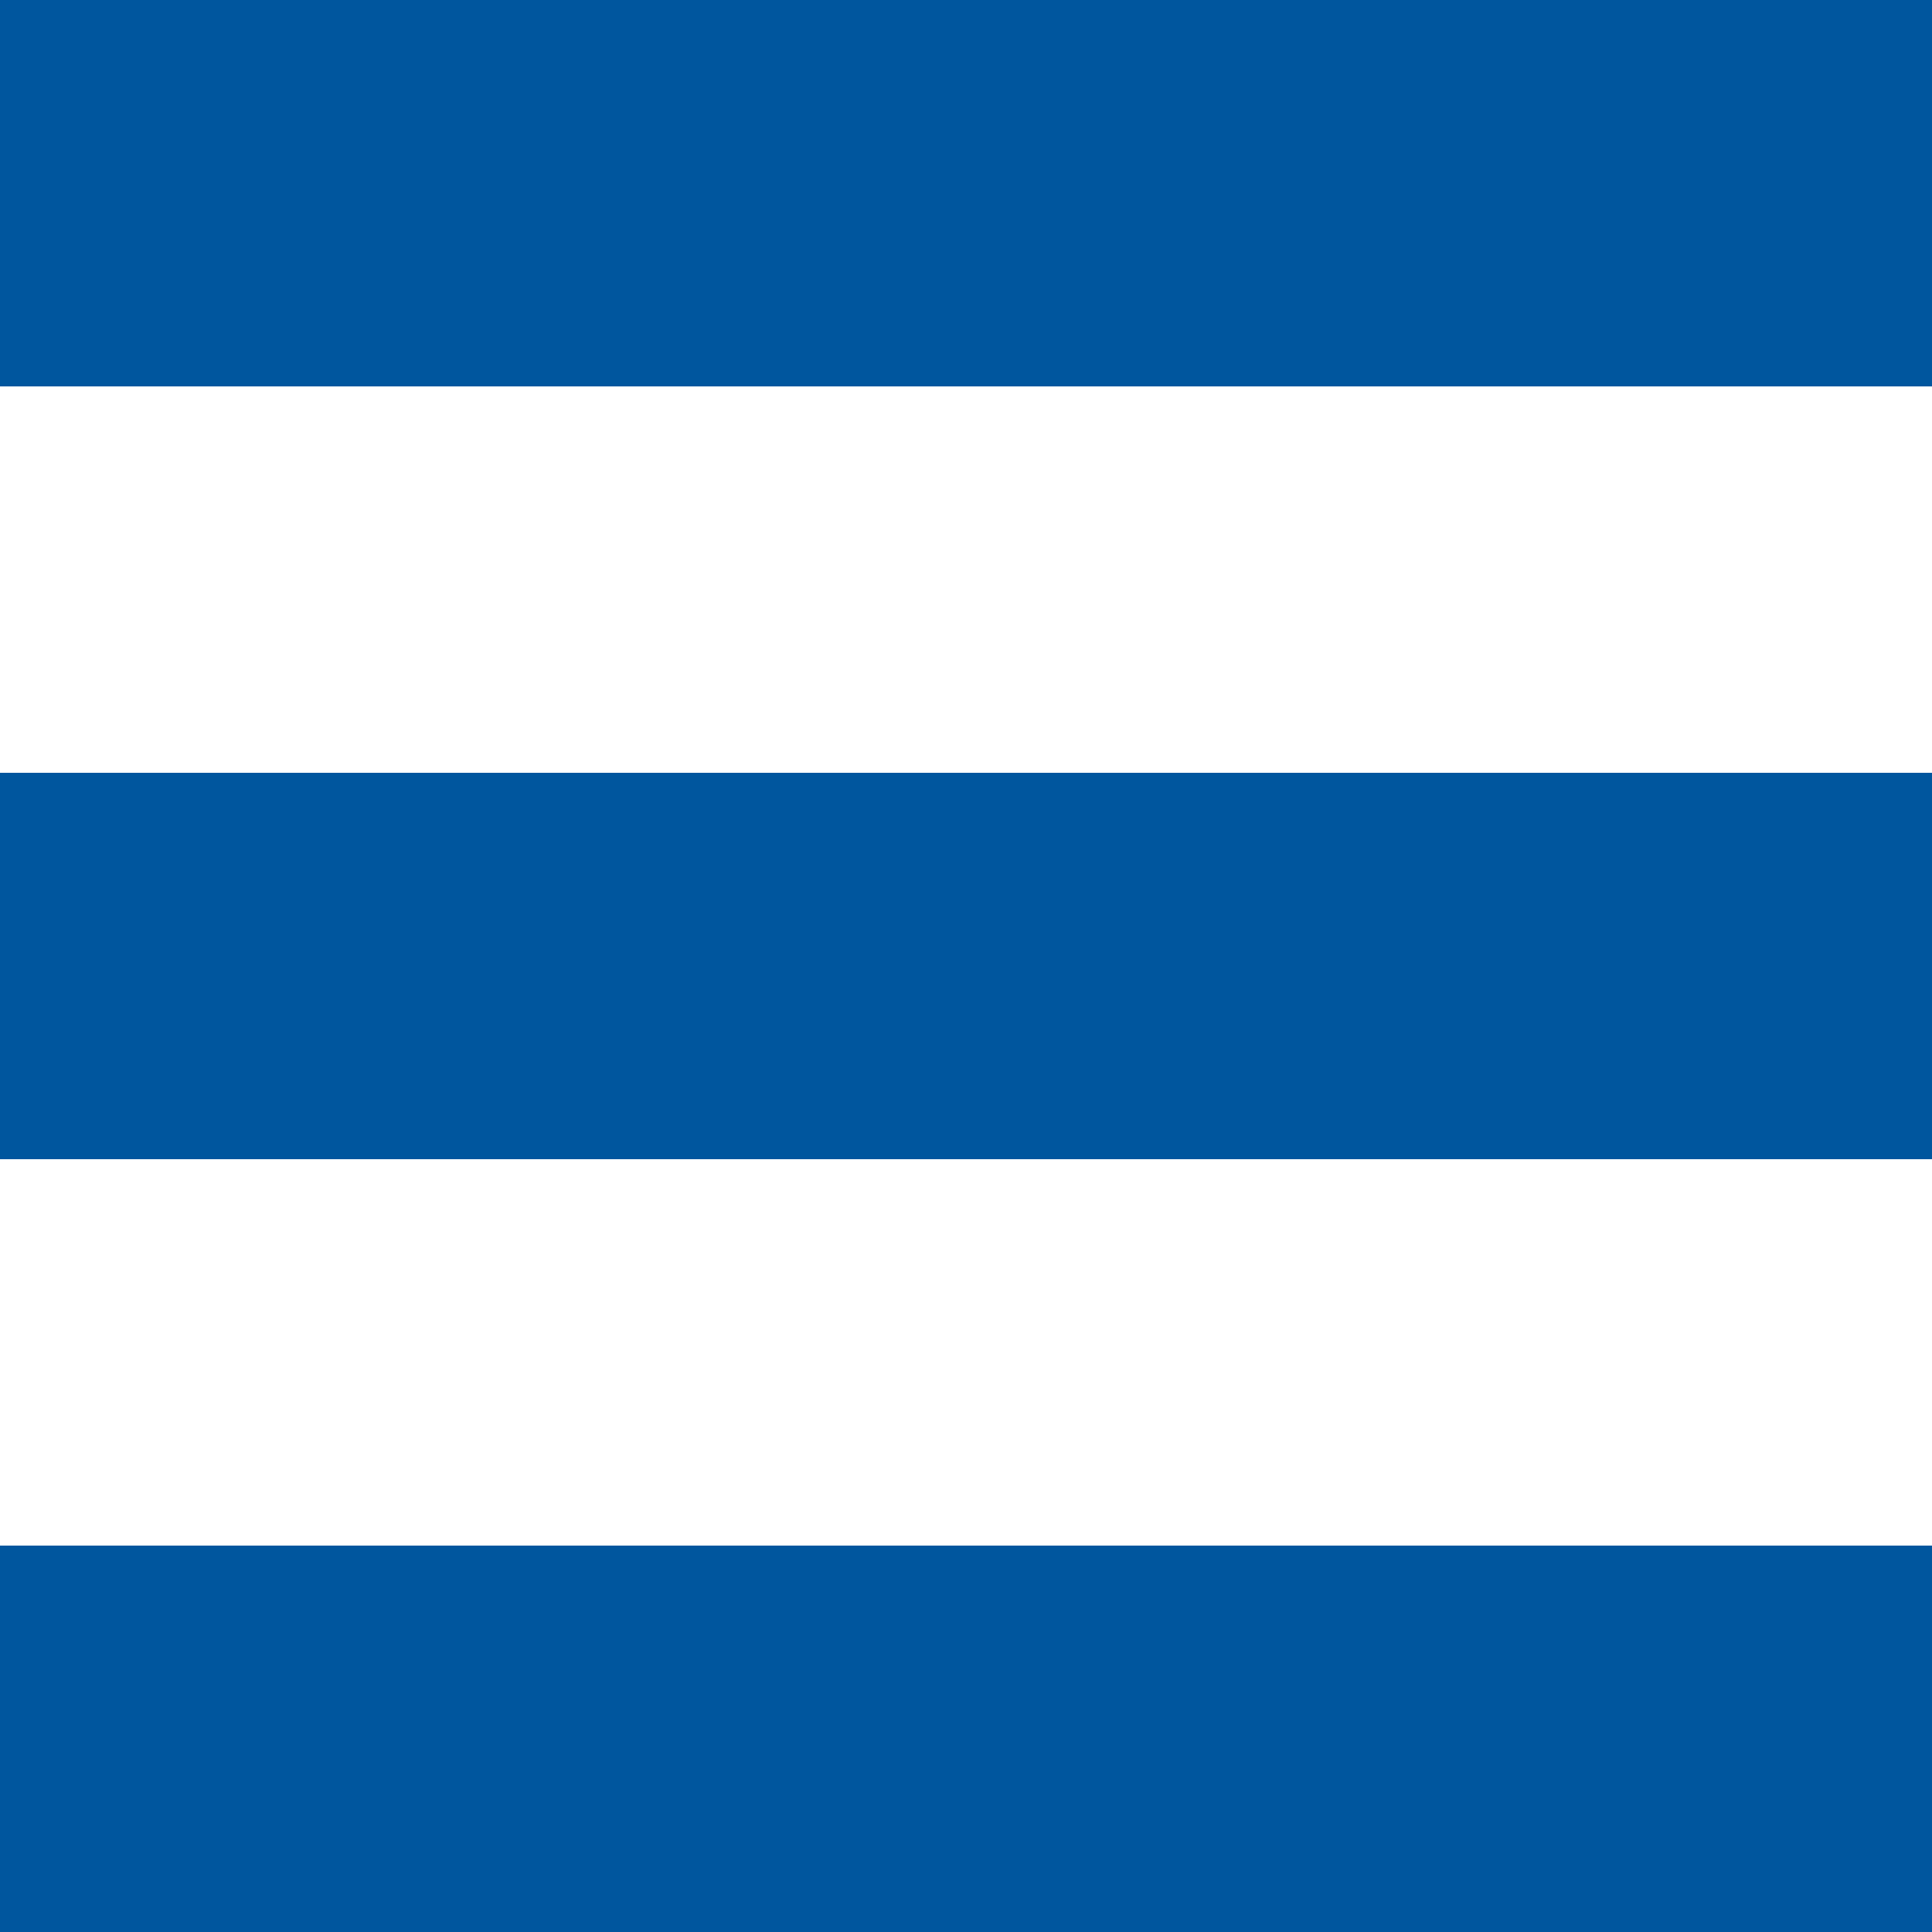
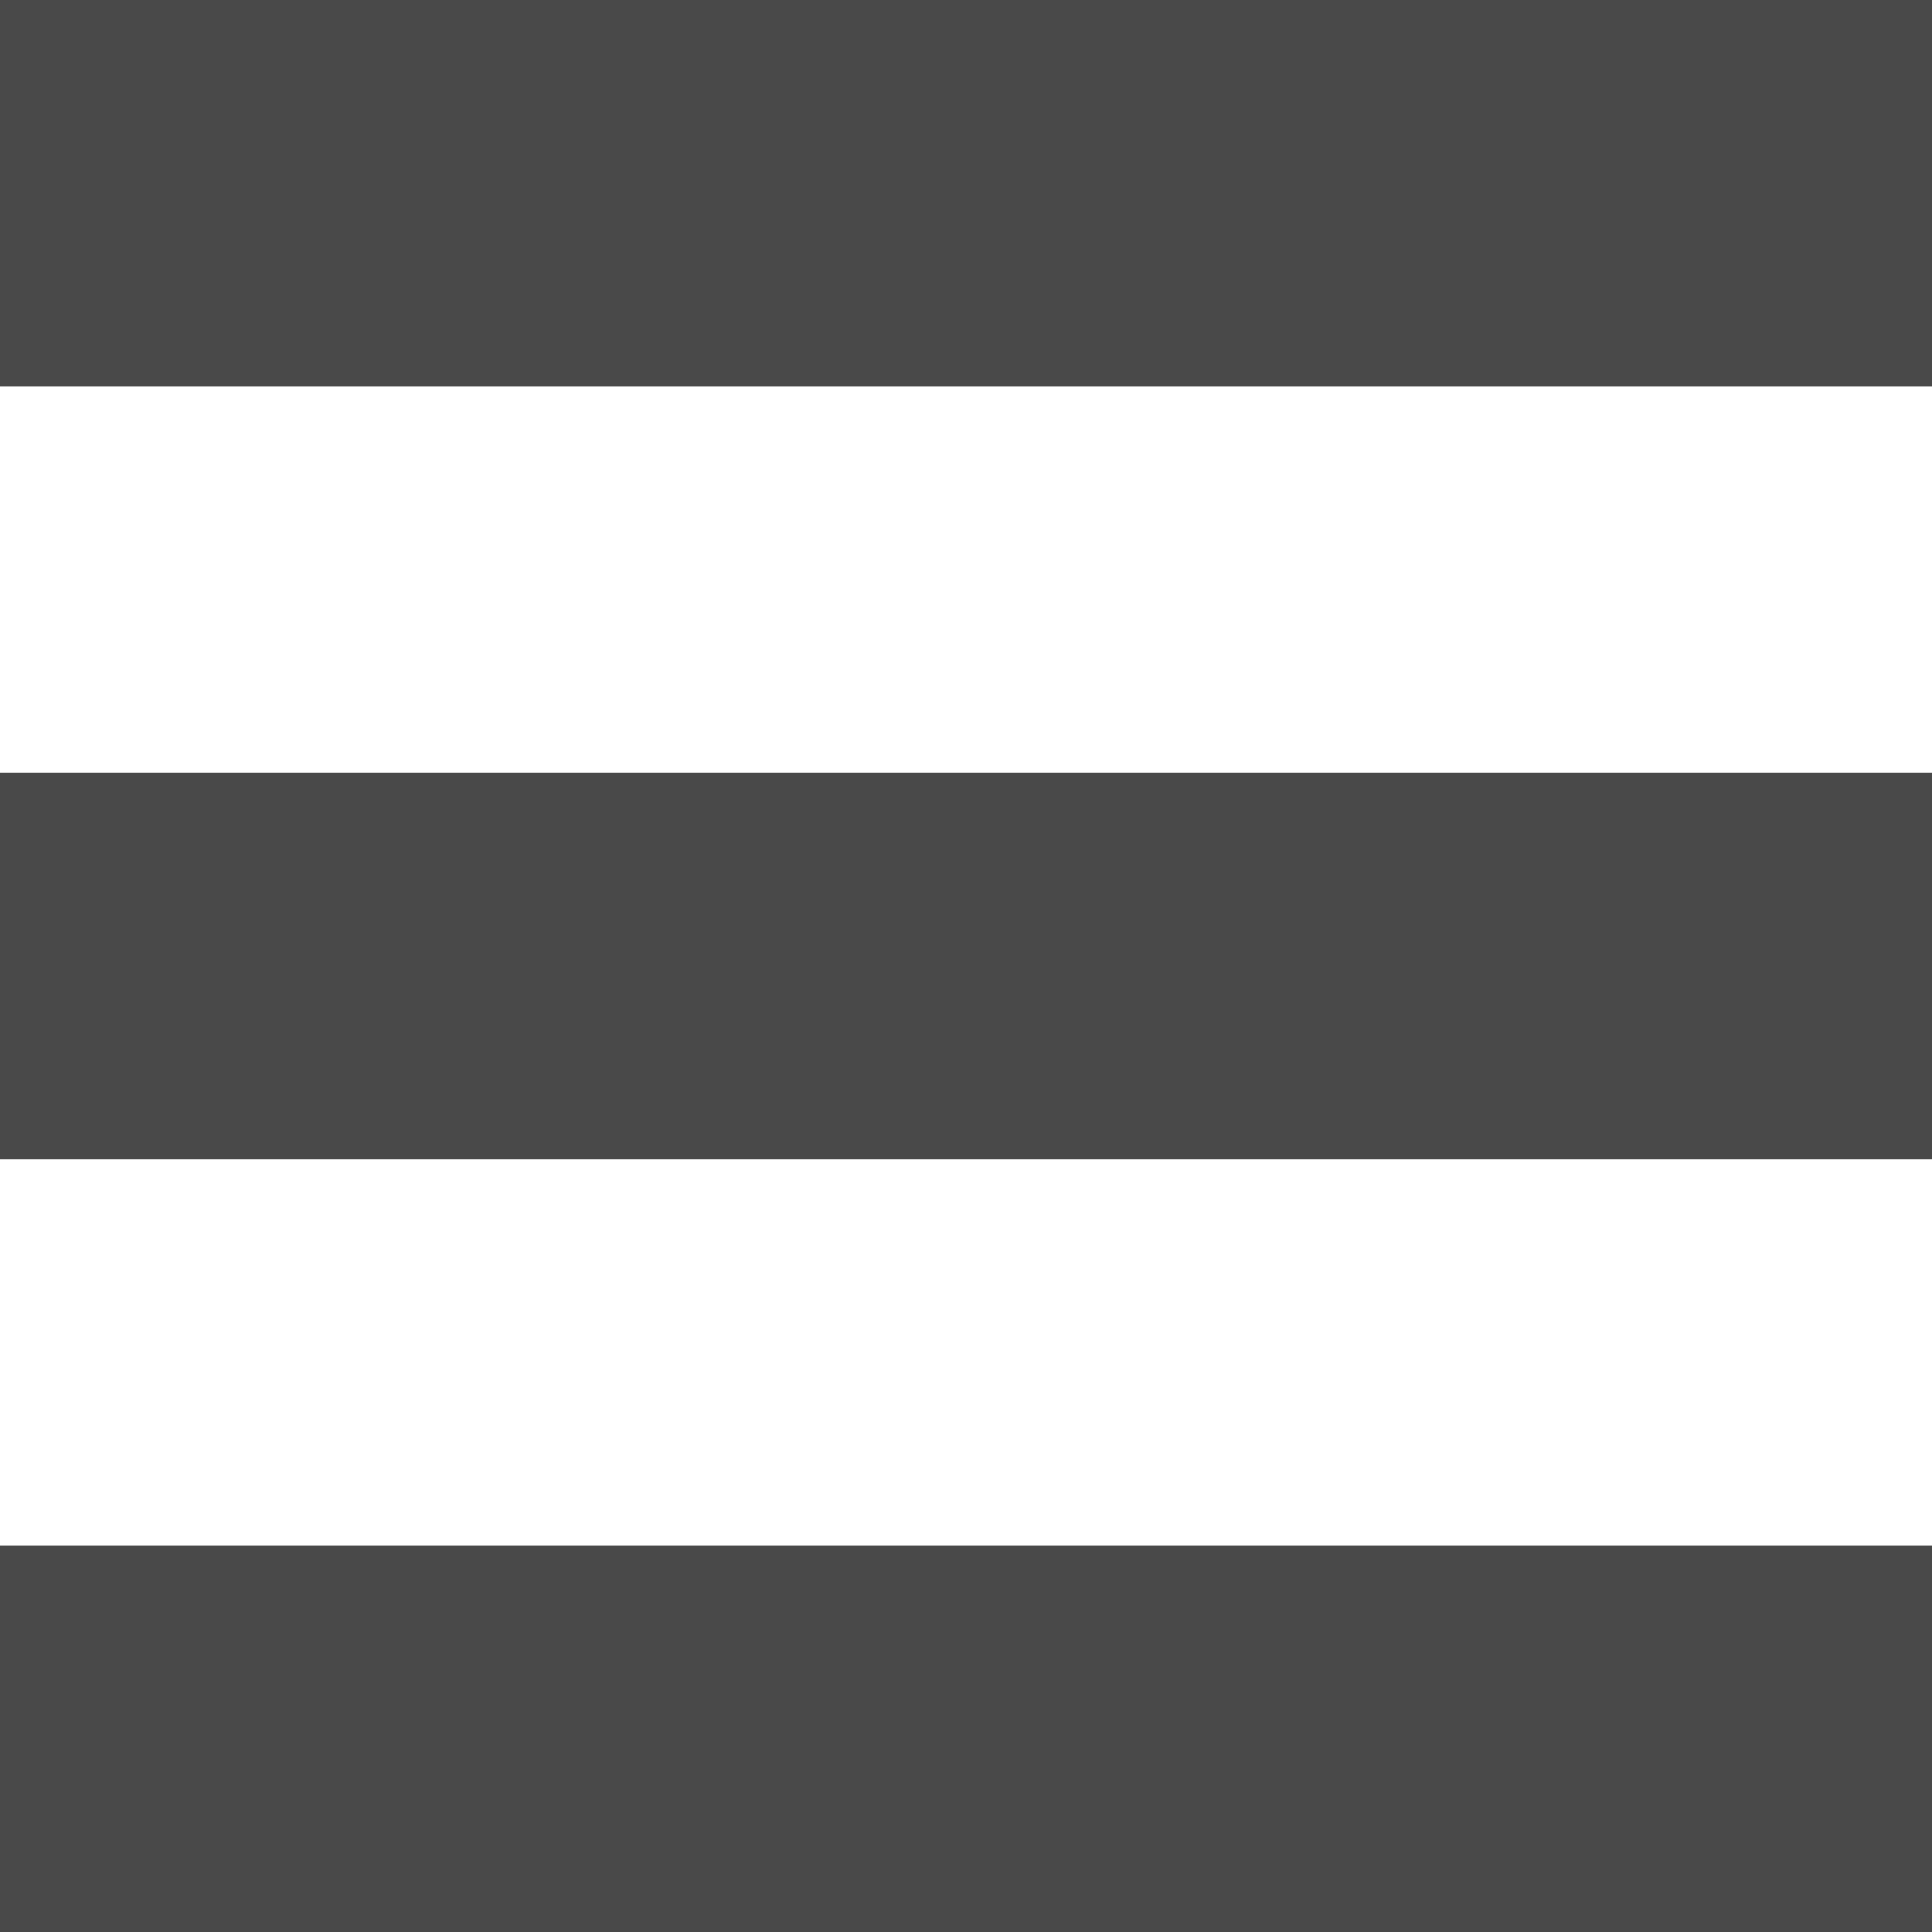
<svg xmlns="http://www.w3.org/2000/svg" version="1.1" id="Layer_1" x="0px" y="0px" width="20px" height="20px" viewBox="0 0 20 20" enable-background="new 0 0 20 20" xml:space="preserve">
-   <rect style="fill:#00569e" width="20" height="4" />
-   <rect style="fill:#00569e" y="8" width="20" height="4" />
-   <rect style="fill:#00569e" y="16" width="20" height="4" />
+   <rect style="fill:#494949" width="20" height="4" />
+   <rect style="fill:#494949" y="8" width="20" height="4" />
+   <rect style="fill:#494949" y="16" width="20" height="4" />
</svg>
